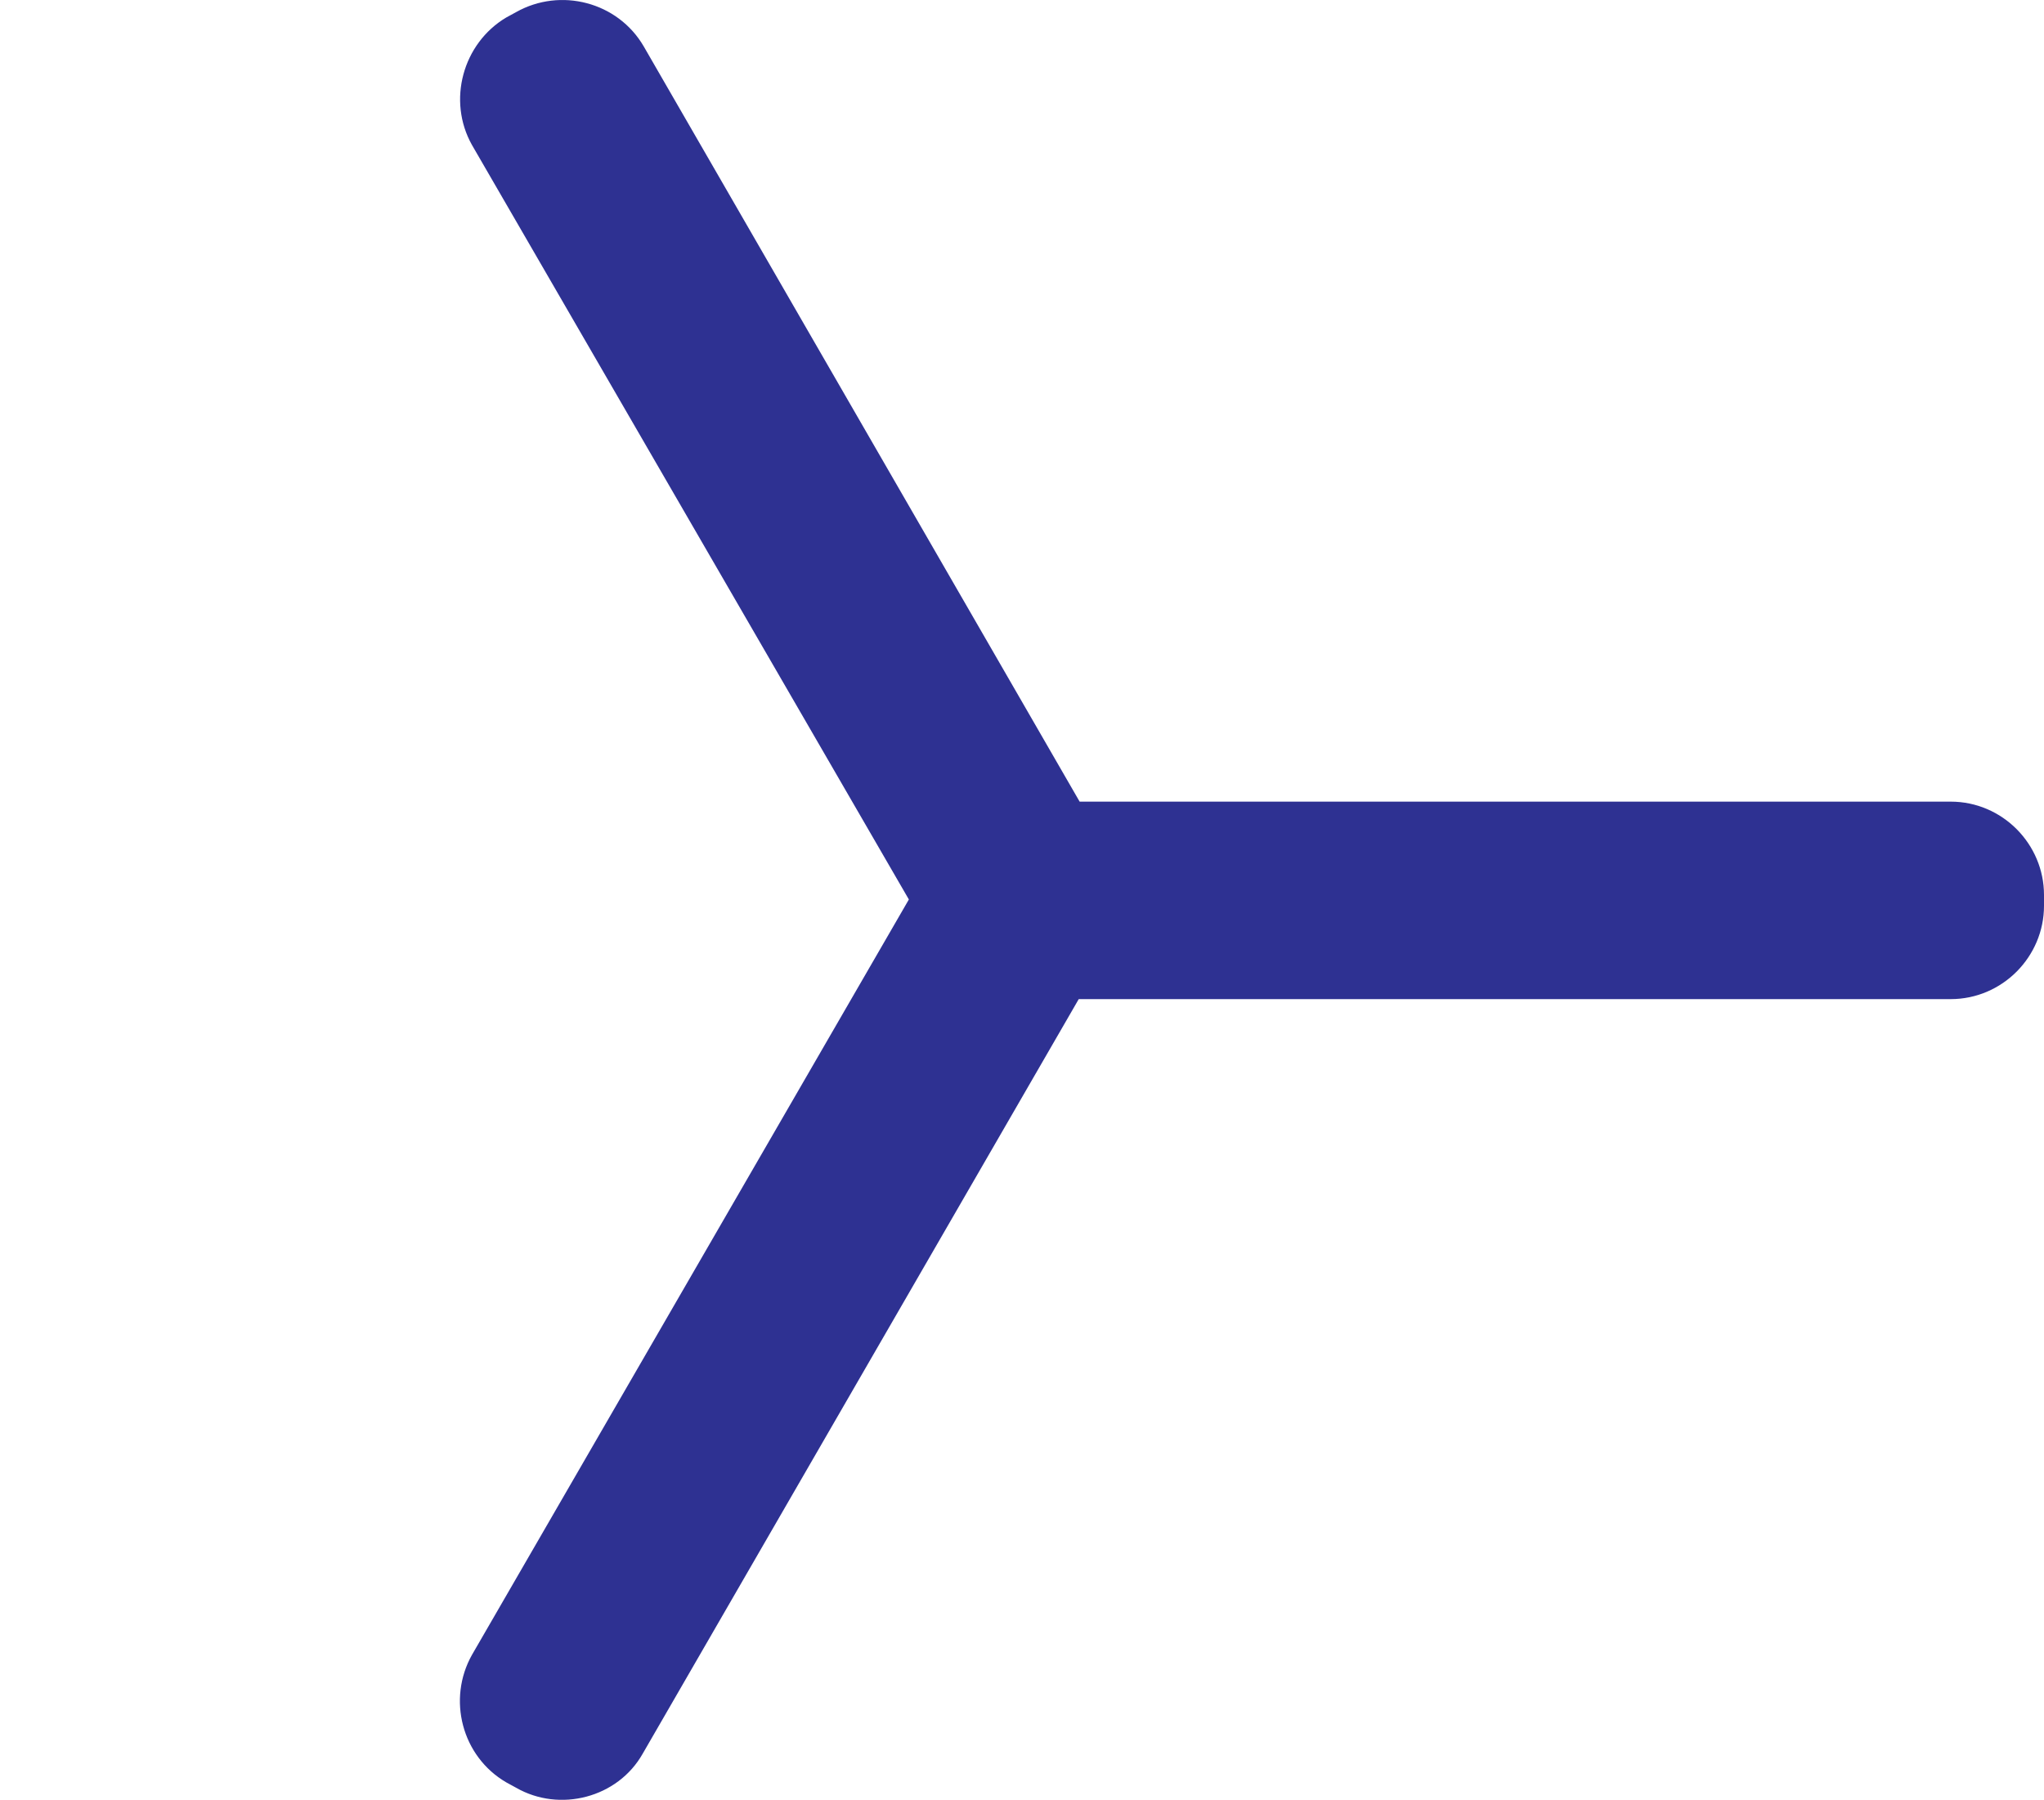
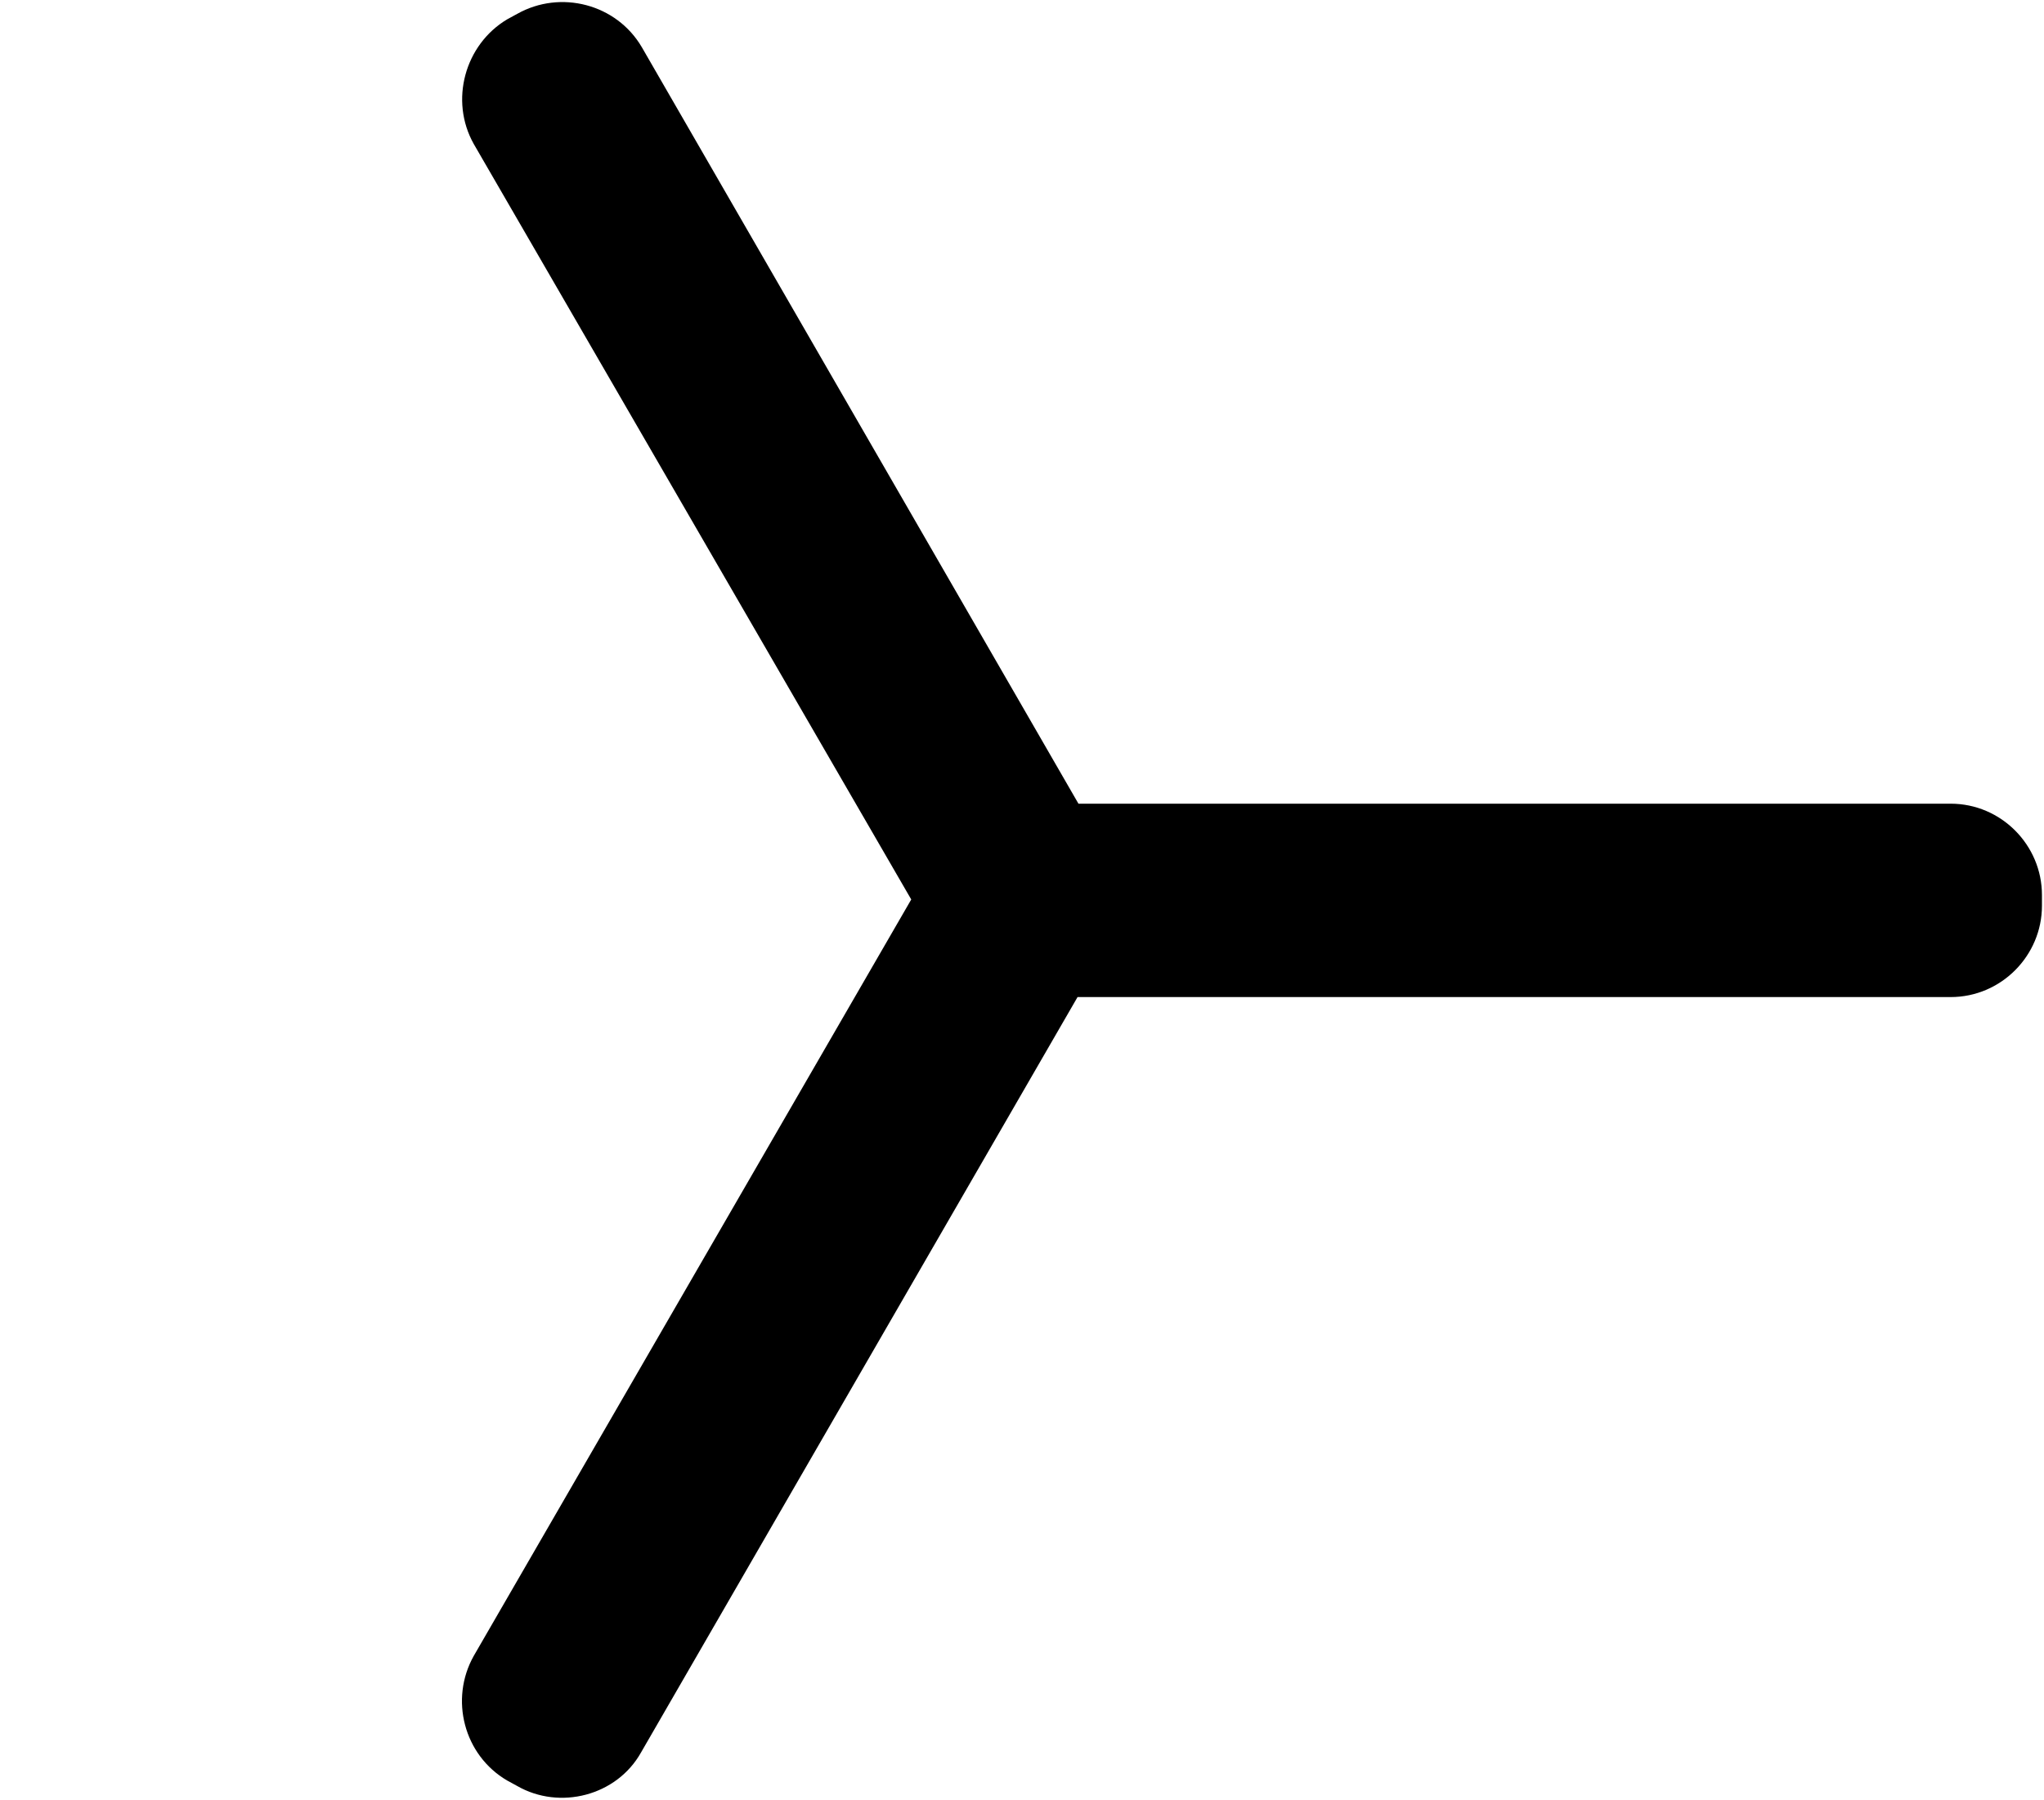
<svg xmlns="http://www.w3.org/2000/svg" id="Layer_2" data-name="Layer 2" viewBox="0 0 248.76 219.09">
  <defs>
    <style>
-       .cls-1 {
+       ..st0 {
        fill: #2e3192;
        stroke: #2e3192;
        stroke-miterlimit: 10;
        stroke-width: .5px;
      }

-       .cls-2 {
+       .transparent {
        fill: none;
      }
    </style>
  </defs>
  <g id="Layer_1-2" data-name="Layer 1">
    <g>
-       <path class="cls-1" d="m78.12,5.76l53.13,92.07h106.15c6.16,0,11.11,5.06,11.11,11.11v1.32c0,6.05-4.95,11.11-11.11,11.11h-106.26s-53.13,91.96-53.13,91.96c-2.97,5.28-9.9,7.04-15.07,4.07l-1.21-.66c-5.28-3.08-7.04-9.9-4.07-15.18l53.24-92.07L57.66,17.53c-2.97-5.28-1.1-12.1,4.07-15.18l1.21-.66c5.28-2.97,12.1-1.21,15.18,4.07Z" />
-       <path class="cls-2" d="m11.15,97.72l106.3.02L170.52,5.82c3.08-5.33,9.94-7.09,15.18-4.07l1.14.66c5.24,3.02,7.15,9.84,4.07,15.18l-53.13,92.02,53.07,91.99c3.09,5.21,1.15,12.09-4.01,15.09l-1.18.72c-5.31,3.03-12.09,1.15-15.18-4.07l-53.11-92.14-106.26.13c-6.06-.07-11.03-5.1-11.11-11.11l.03-1.38c.07-6.06,5-11.08,11.11-11.11Z" />
+       <path class=".st0" d="m78.12,5.76l53.13,92.07h106.15c6.16,0,11.11,5.06,11.11,11.11v1.32c0,6.05-4.95,11.11-11.11,11.11h-106.26s-53.13,91.96-53.13,91.96c-2.97,5.28-9.9,7.04-15.07,4.07l-1.21-.66c-5.28-3.08-7.04-9.9-4.07-15.18l53.24-92.07L57.66,17.53c-2.97-5.28-1.1-12.1,4.07-15.18l1.21-.66c5.28-2.97,12.1-1.21,15.18,4.07Z" />
+       <path class="transparent" d="m11.15,97.72l106.3.02L170.52,5.82c3.08-5.33,9.94-7.09,15.18-4.07l1.14.66c5.24,3.02,7.15,9.84,4.07,15.18l-53.13,92.02,53.07,91.99c3.09,5.21,1.15,12.09-4.01,15.09l-1.18.72c-5.31,3.03-12.09,1.15-15.18-4.07l-53.11-92.14-106.26.13c-6.06-.07-11.03-5.1-11.11-11.11l.03-1.38c.07-6.06,5-11.08,11.11-11.11Z" />
    </g>
  </g>
</svg>
